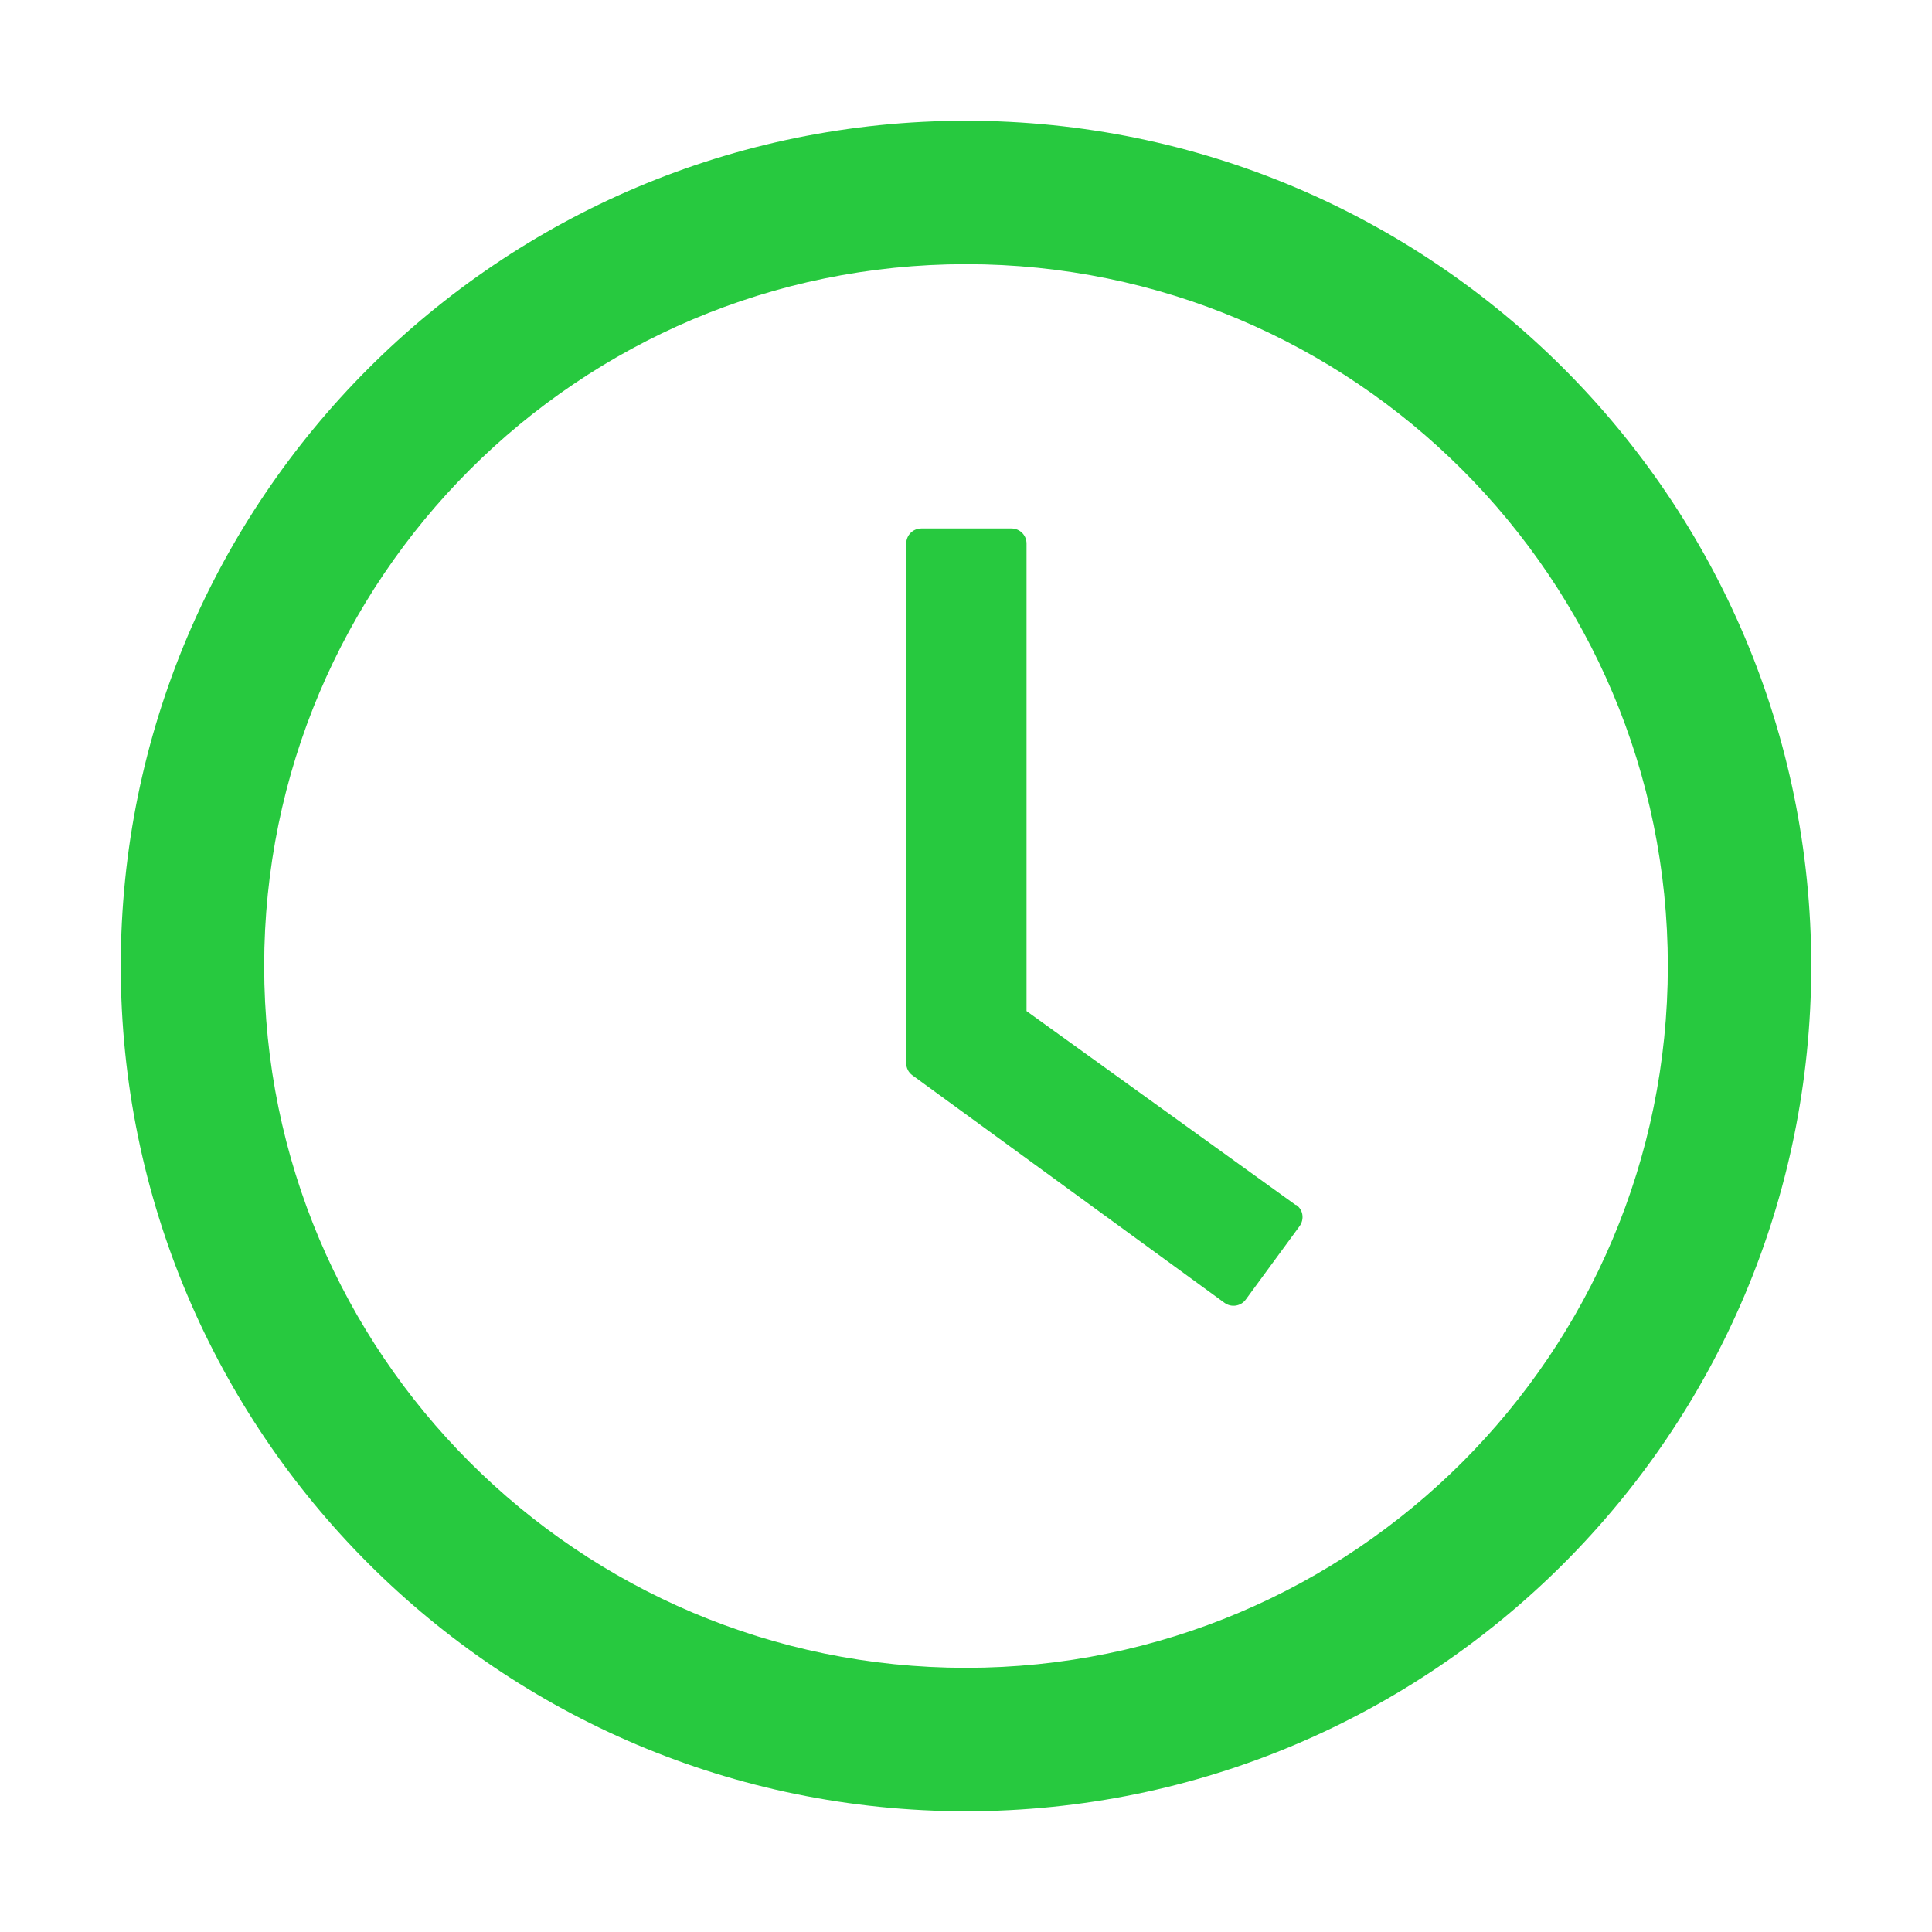
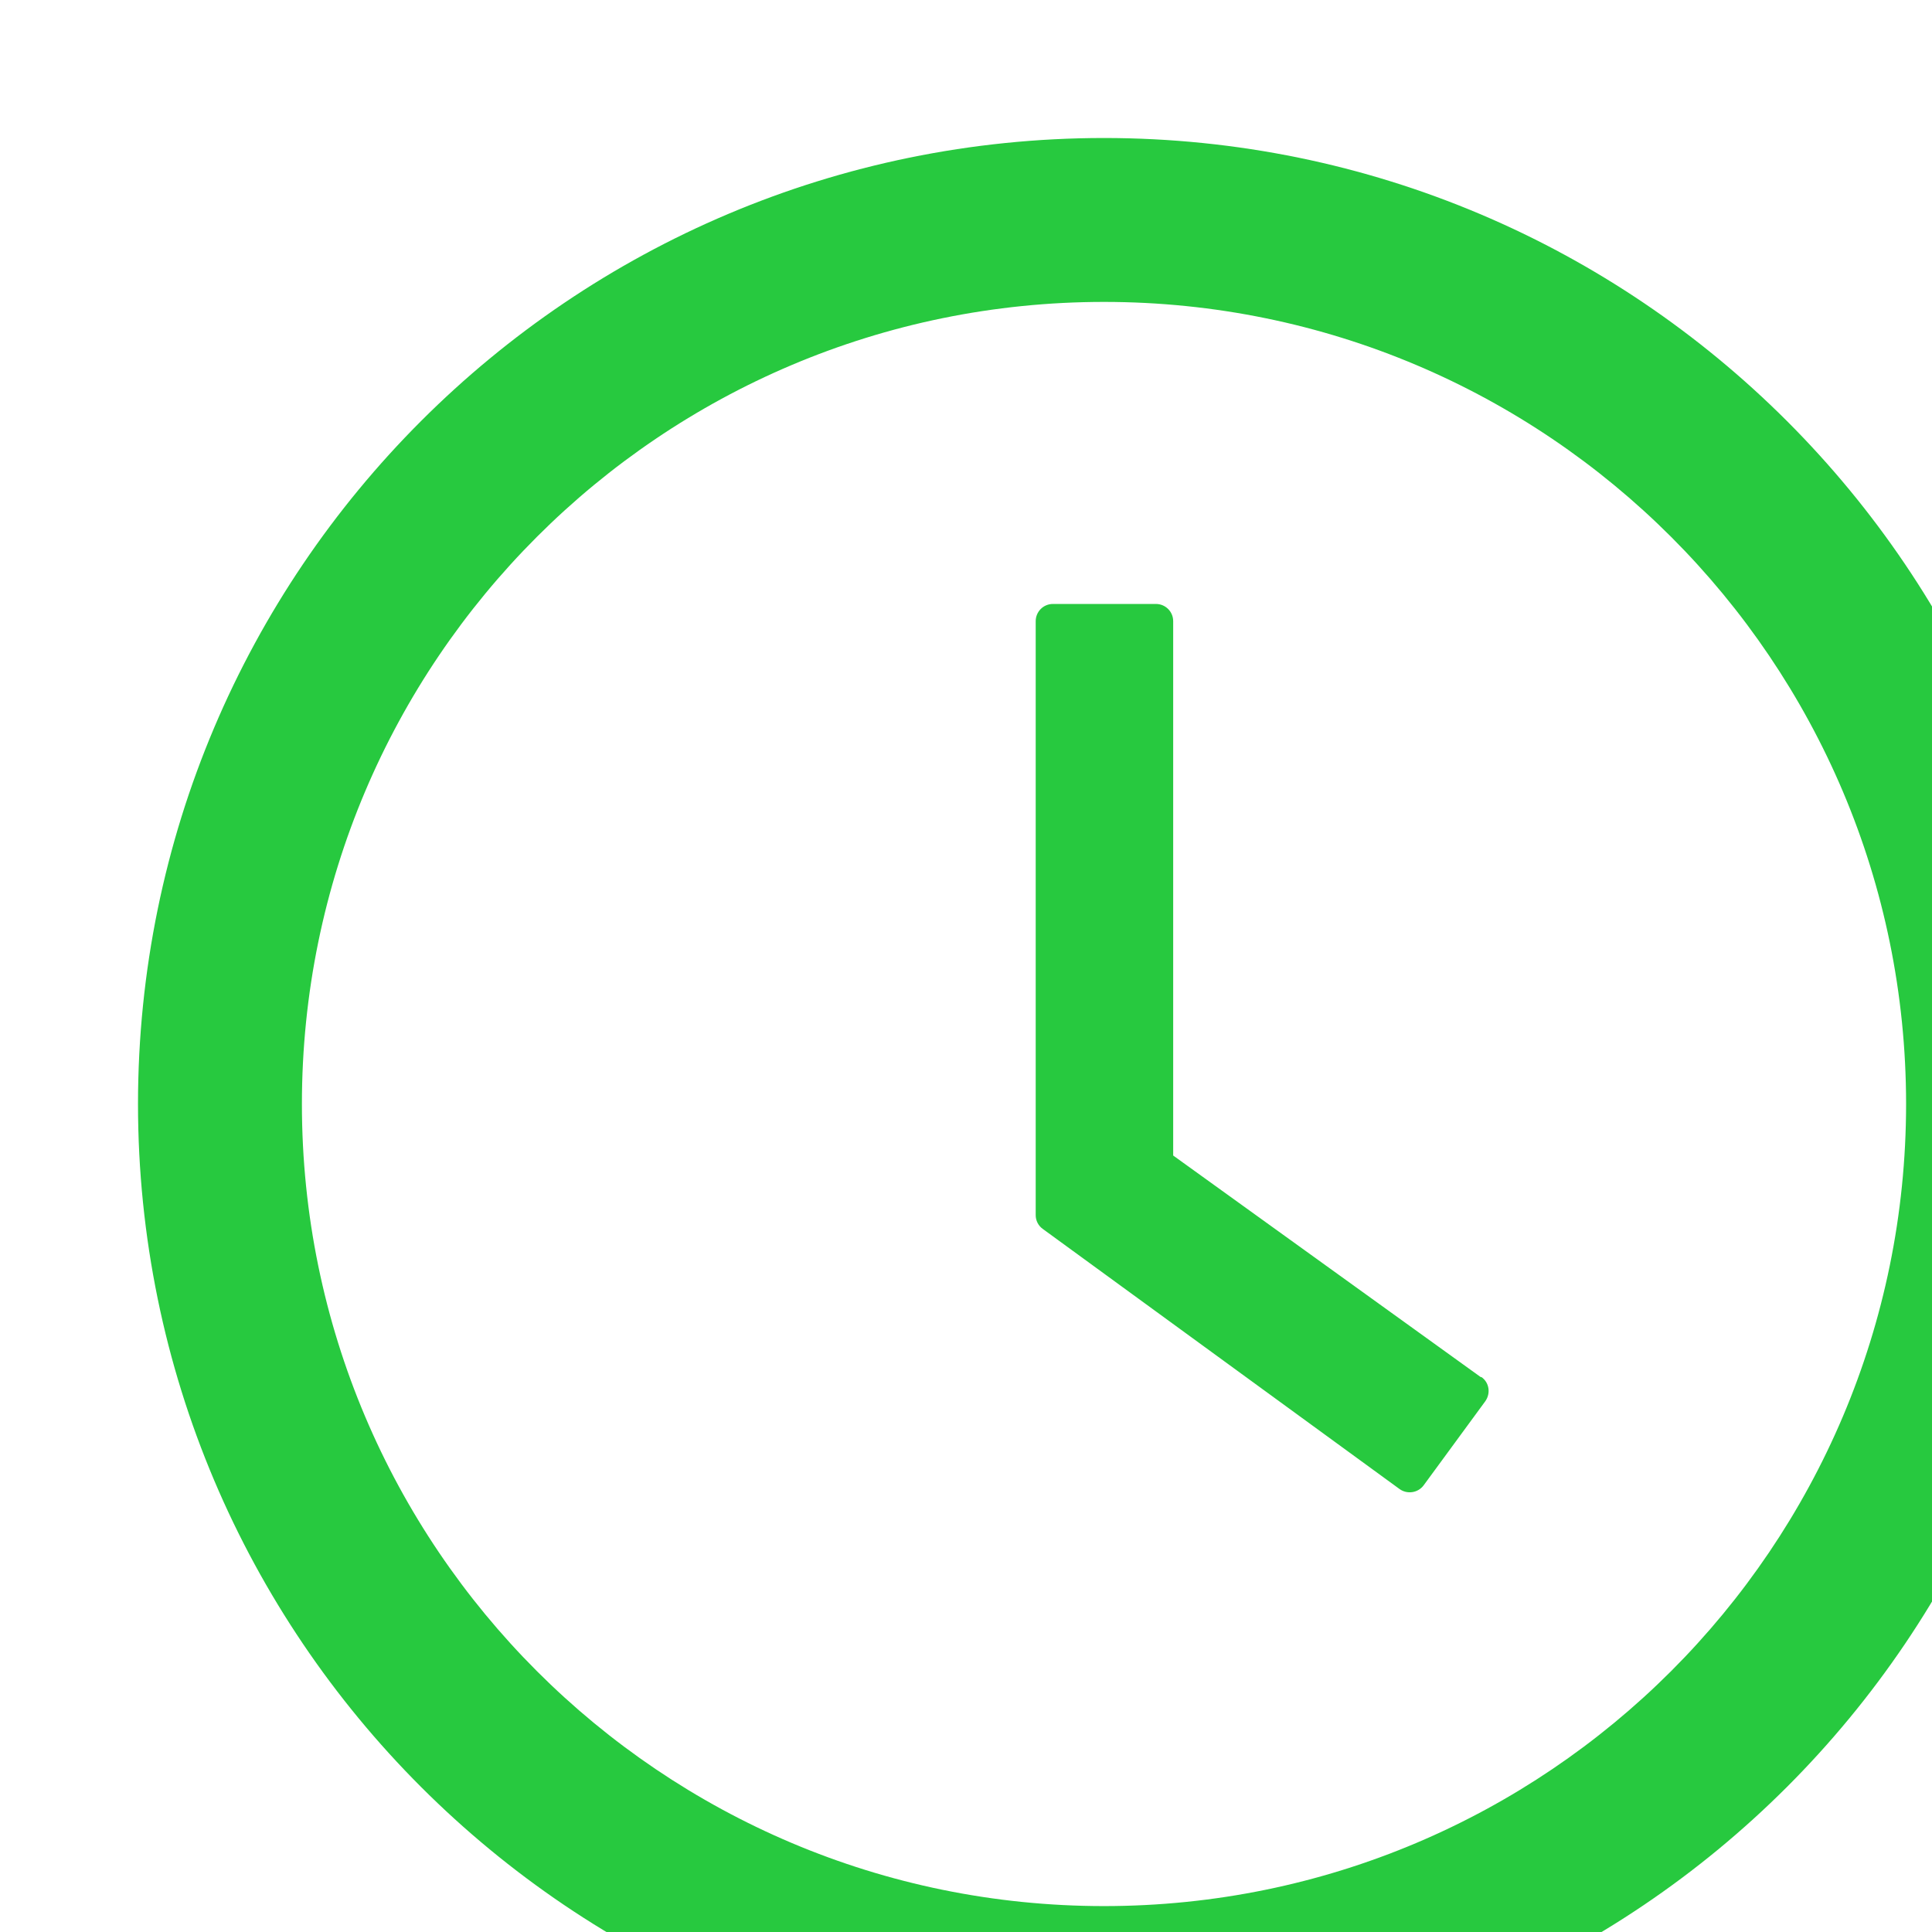
- <svg xmlns="http://www.w3.org/2000/svg" width="30" height="30" fill="#27c93f">
+ <svg xmlns="http://www.w3.org/2000/svg" fill="#27c93f">
  <path d="M15 1.875A13.13 13.13 0 0 0 1.875 15 13.13 13.13 0 0 0 15 28.125 13.13 13.13 0 0 0 28.125 15 13.13 13.13 0 0 0 15 1.875zm0 24.023A10.9 10.9 0 0 1 4.102 15 10.9 10.9 0 0 1 15 4.102 10.9 10.9 0 0 1 25.898 15 10.9 10.9 0 0 1 15 25.898zm5.118-7.188L15.94 15.7V8.44c0-.13-.105-.234-.234-.234h-1.4c-.13 0-.234.105-.234.234v8.068a.23.23 0 0 0 .097.19l4.846 3.533c.105.076.252.053.328-.05l.838-1.143c.076-.108.053-.255-.053-.328z" />
</svg>
